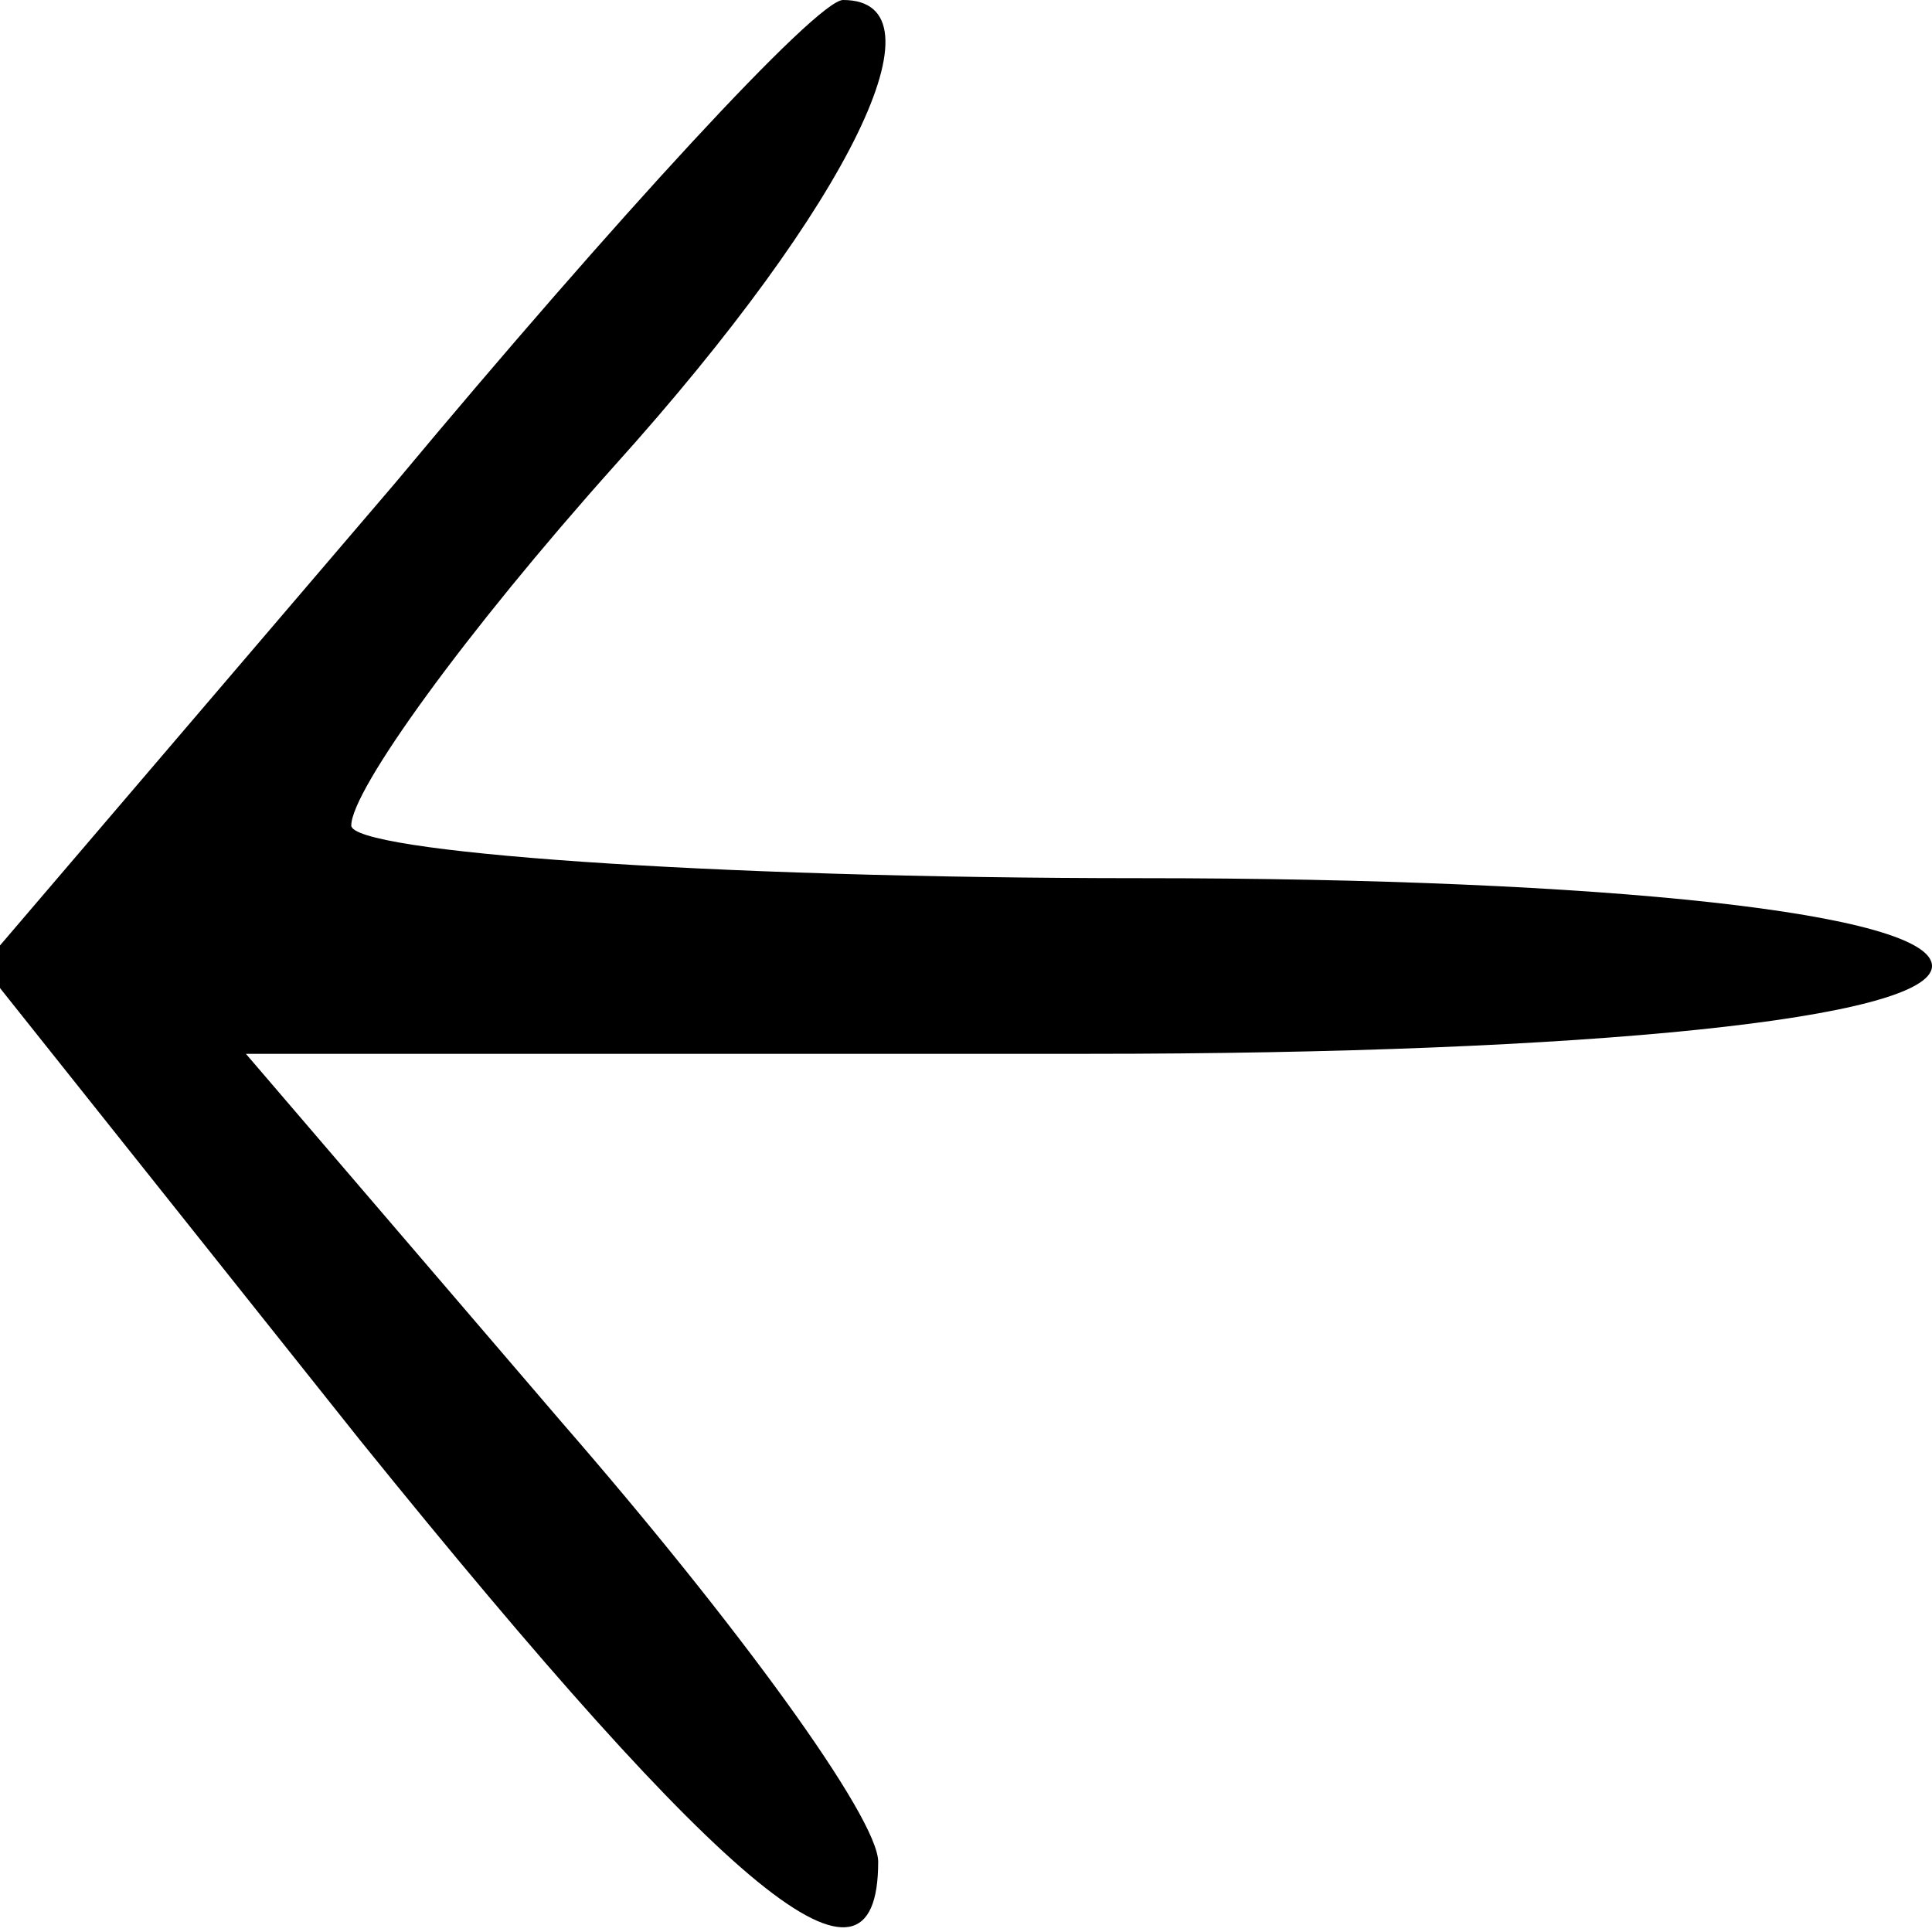
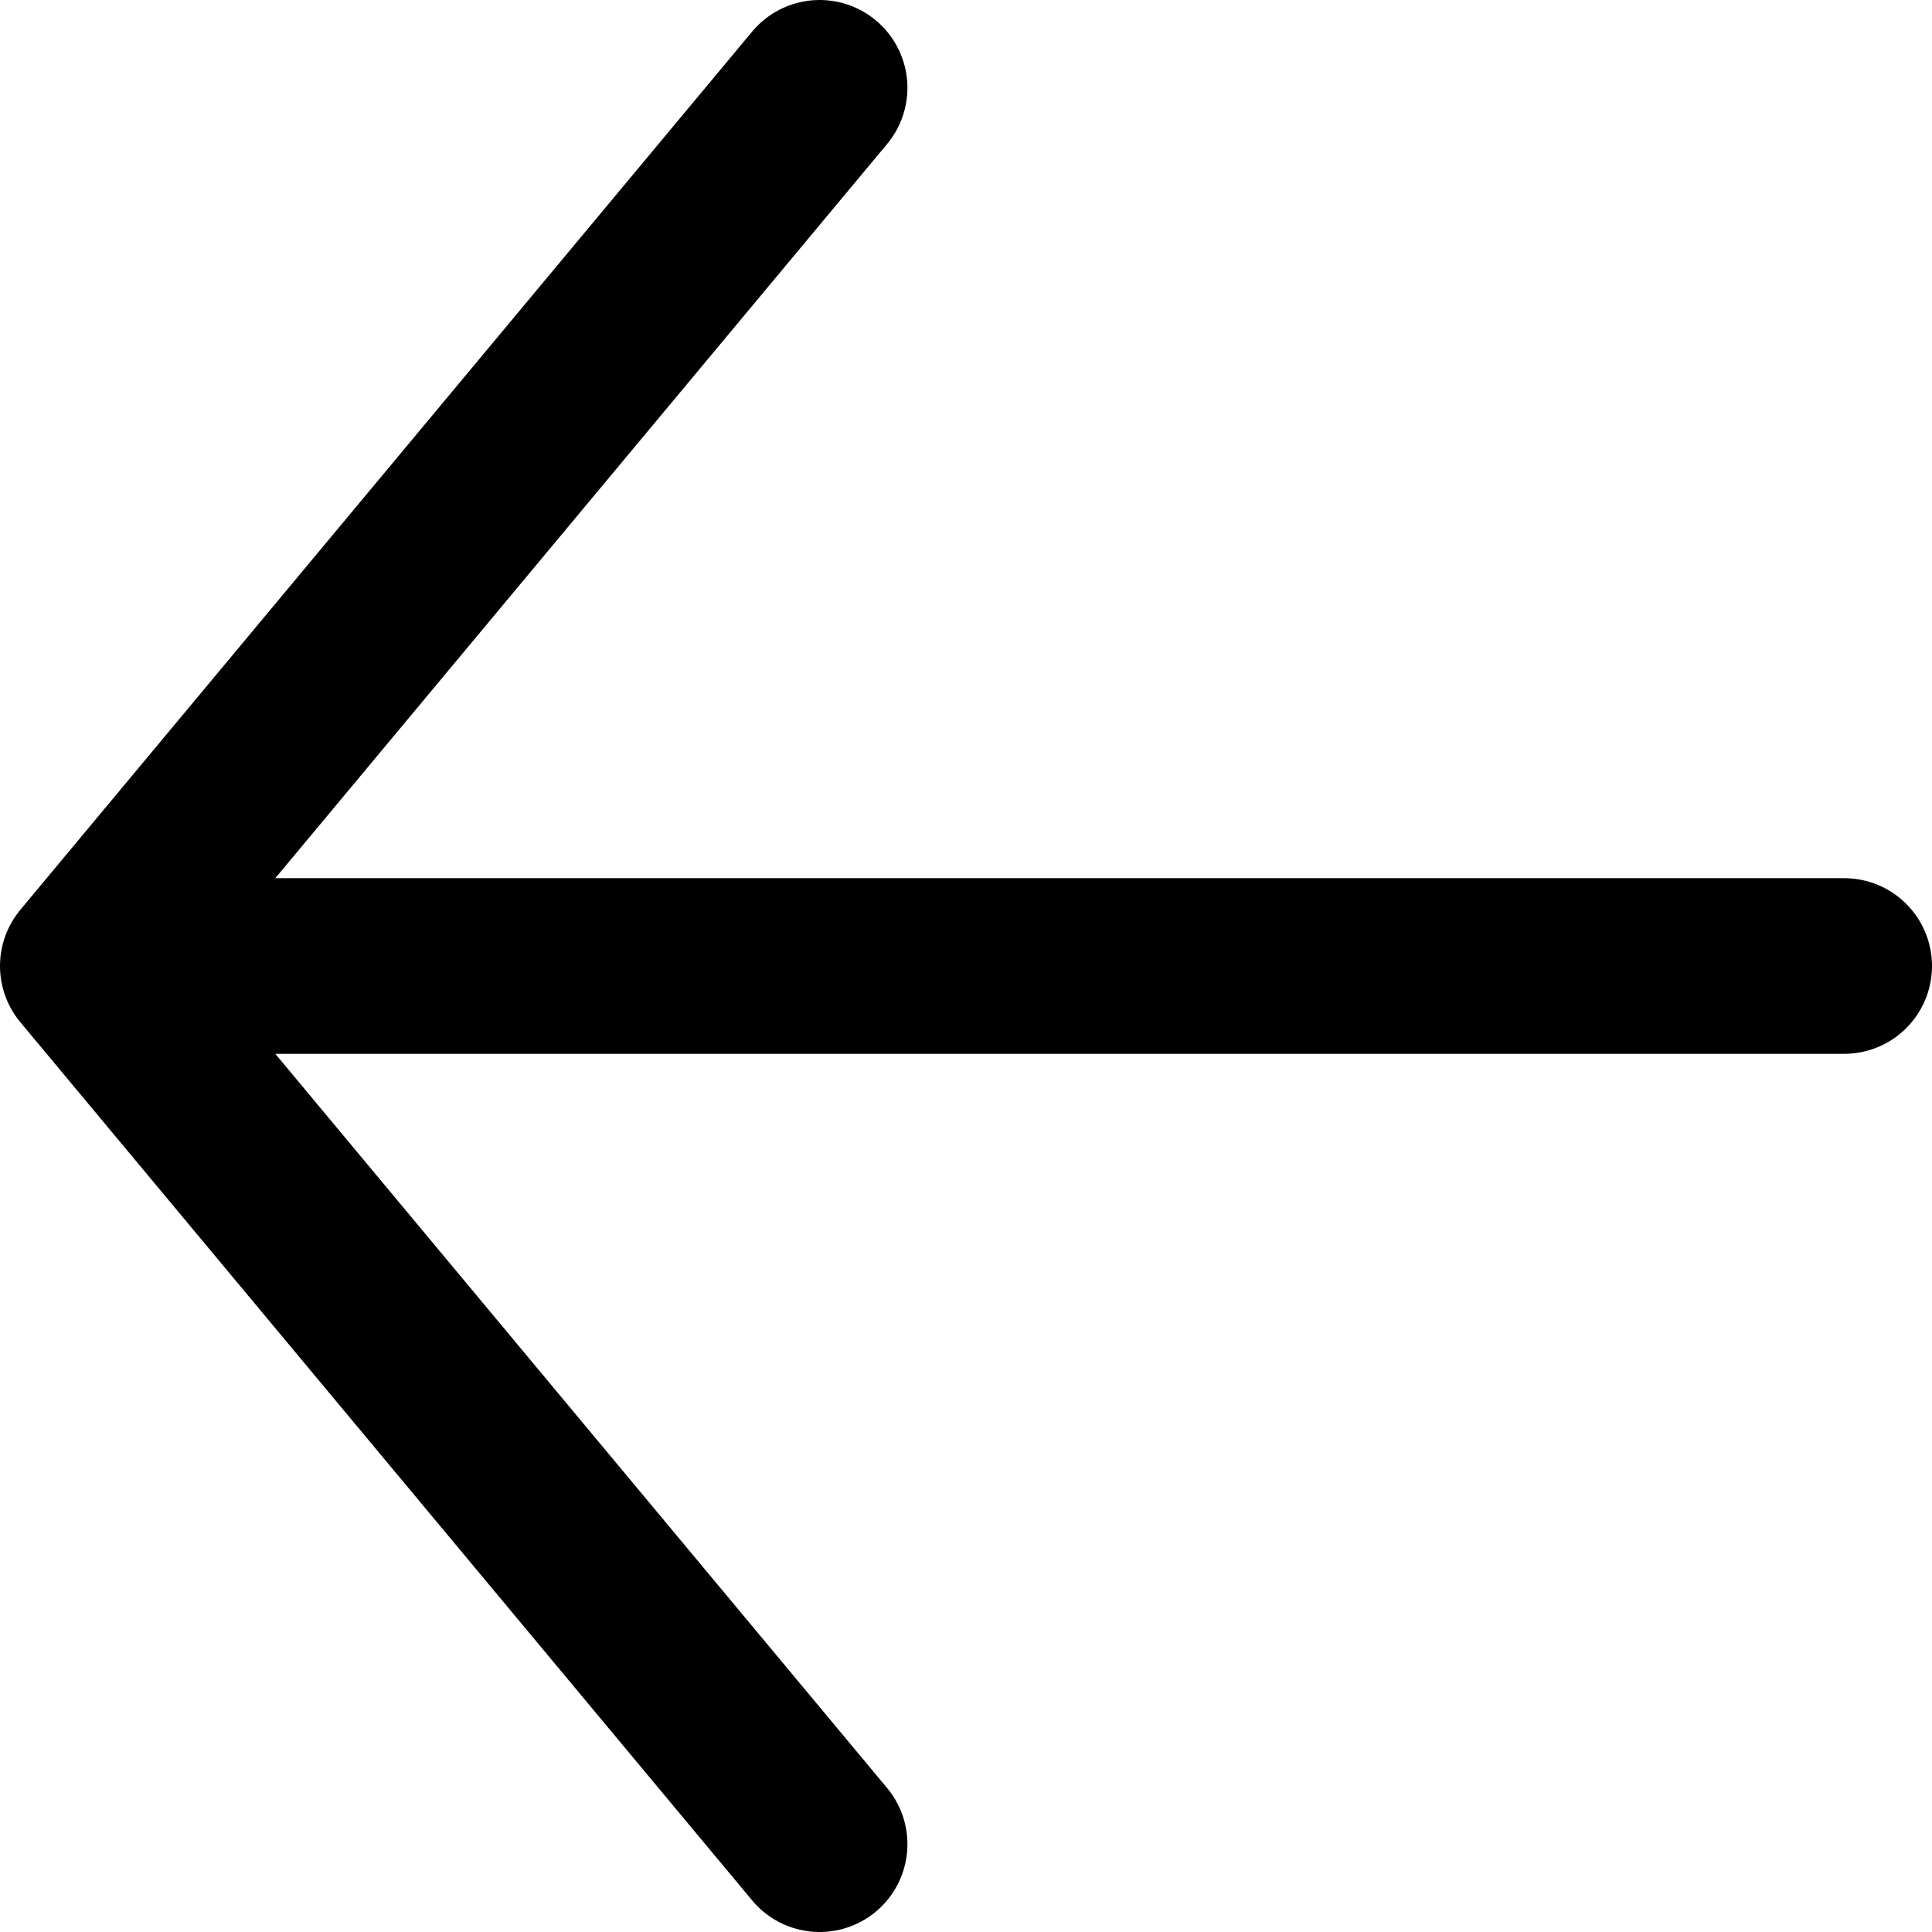
- <svg xmlns="http://www.w3.org/2000/svg" version="1.0" width="22pt" height="22pt" viewBox="0 0 22 22" preserveAspectRatio="xMidYMid meet">
-   <g transform="translate(0,22) scale(0.1,-0.1)" fill="#000000" stroke="none">
-     <path d="M45 165 l-47 -55 43 -54 c42 -52 59 -66 59 -48 0 5 -16 27 -36 50 l-36 42 96 0 c57 0 96 4 96 10 0 6 -37 10 -90 10 -50 0 -90 3 -90 6 0 4 13 22 30 41 27 30 38 53 26 53 -3 0 -26 -25 -51 -55z" />
-   </g>
+ <svg xmlns="http://www.w3.org/2000/svg" width="22" height="22" viewBox="0 0 22 22" fill="none">
+   <path d="M9.333 21L1 11M1 11L9.333 1M1 11L21 11" stroke="black" stroke-width="2" stroke-linecap="round" stroke-linejoin="round" />
</svg>
